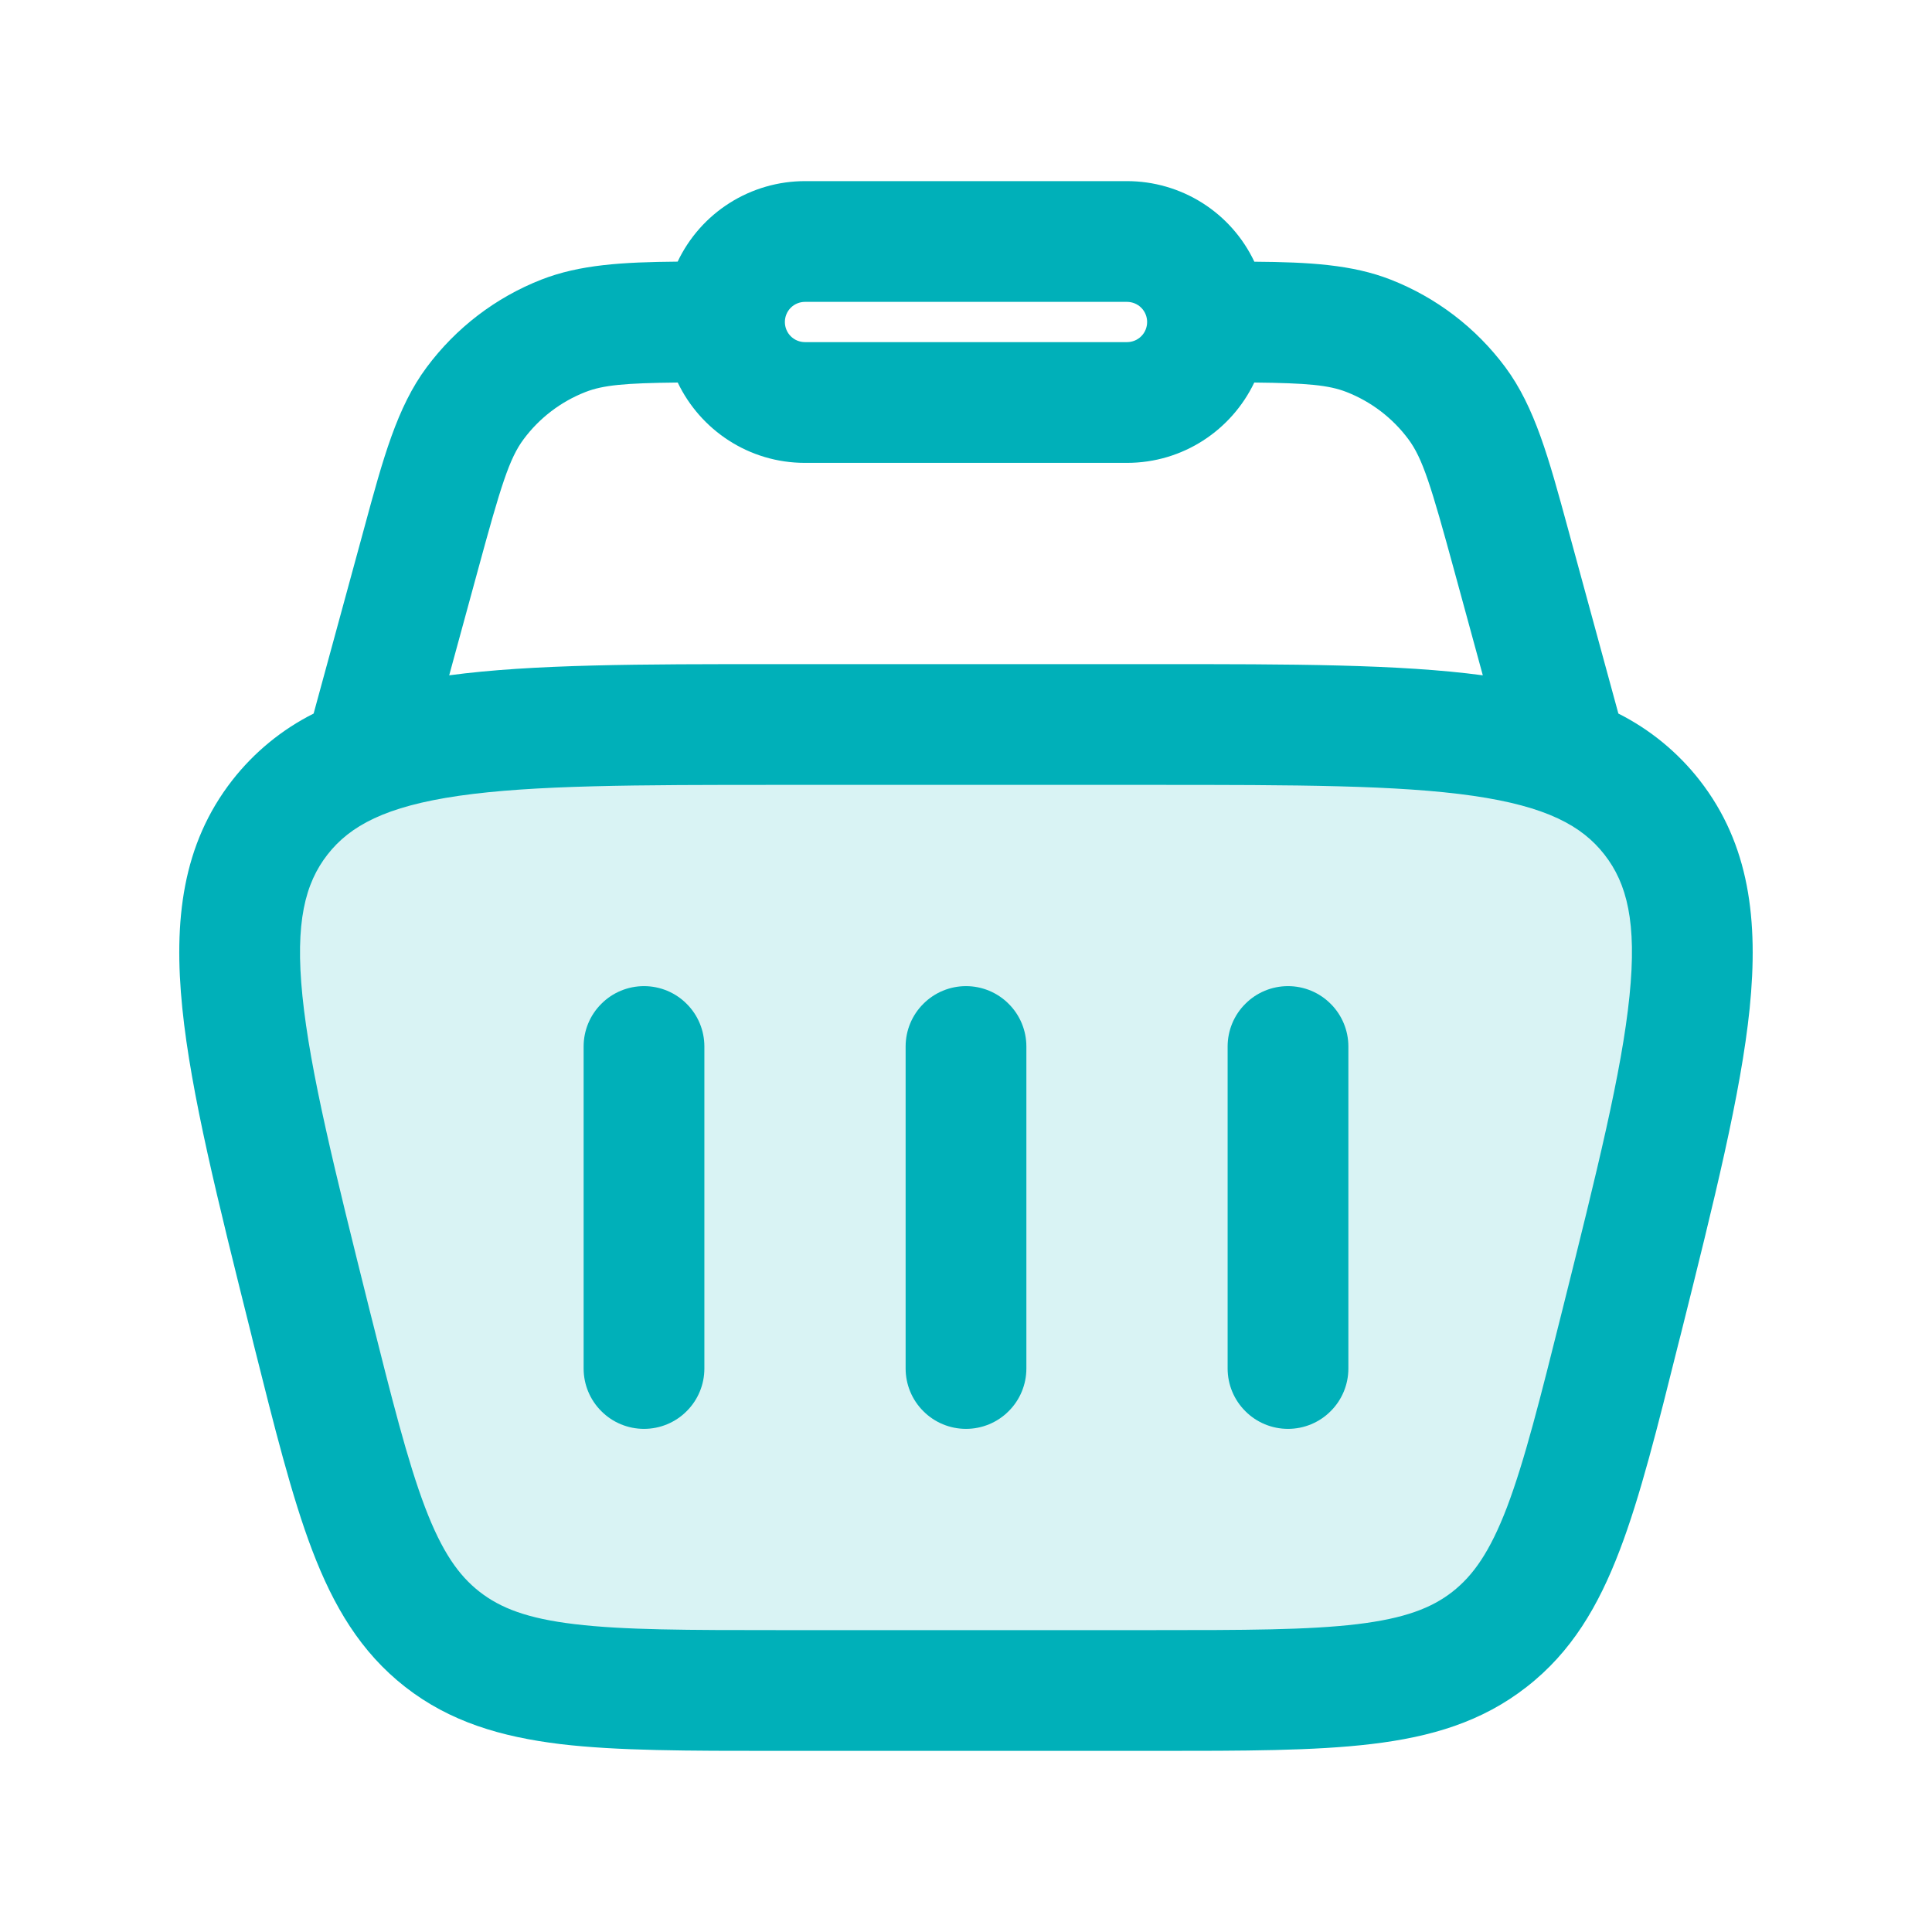
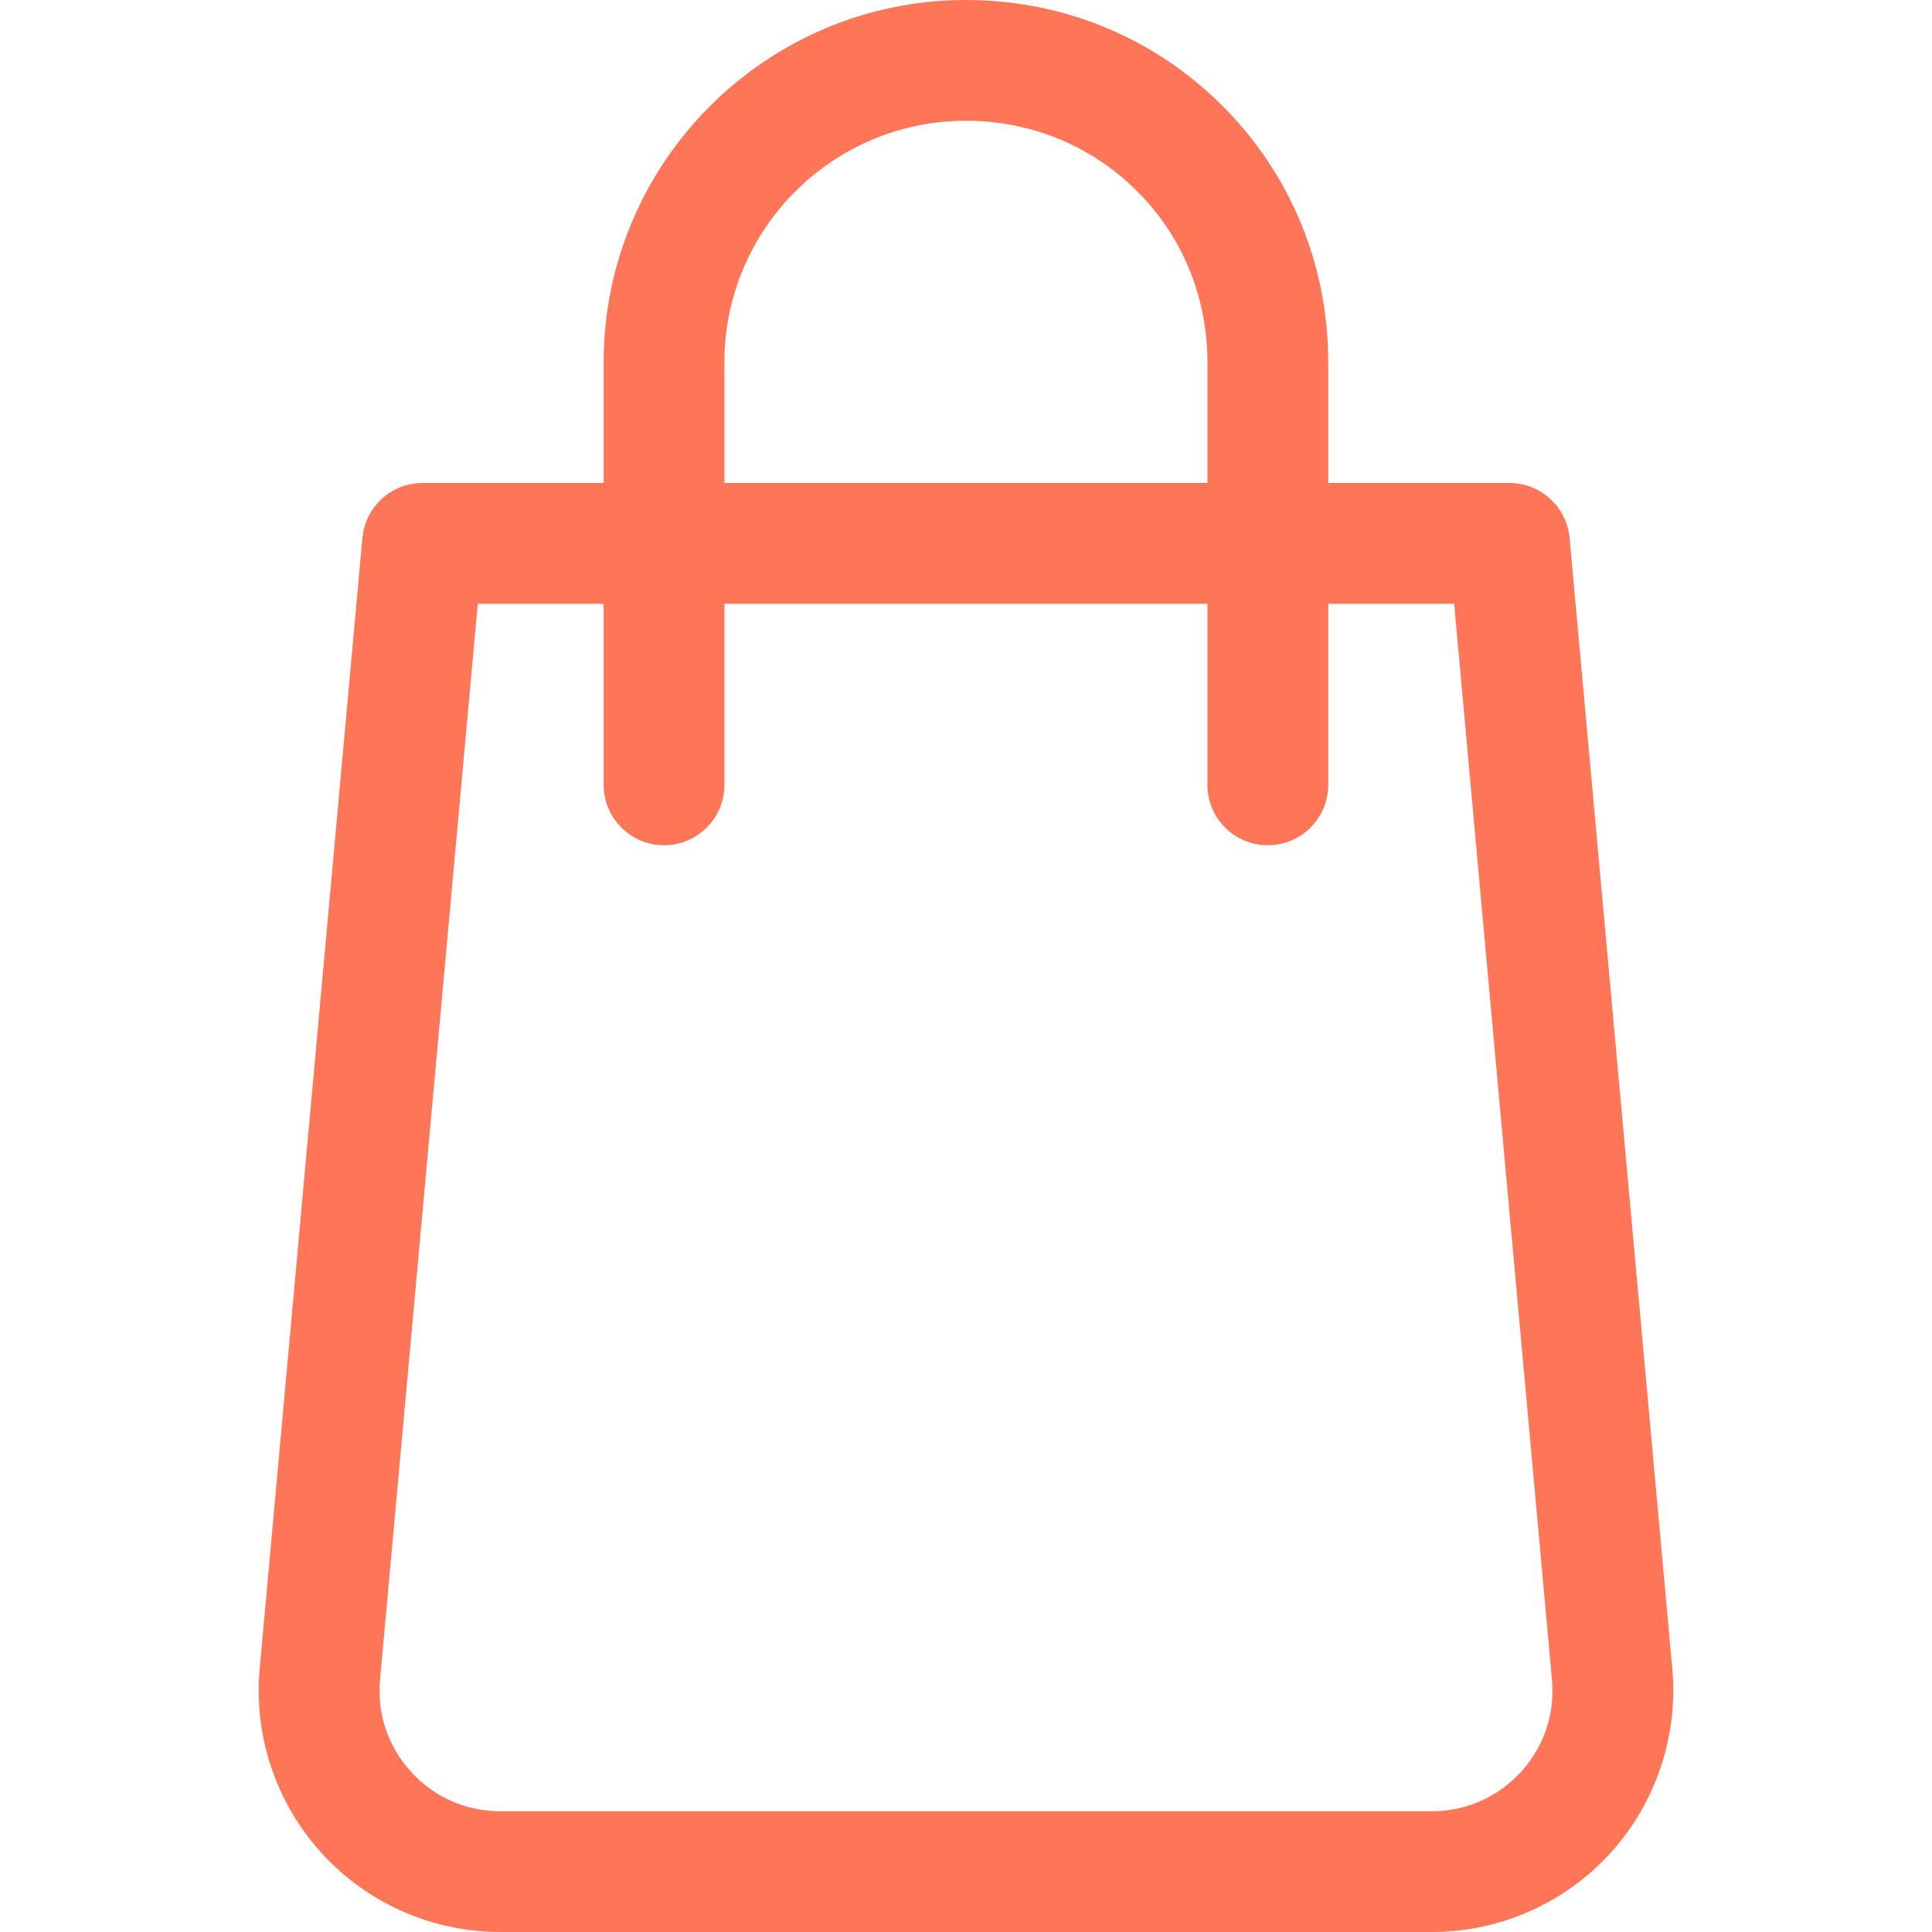
<svg xmlns="http://www.w3.org/2000/svg" width="24" height="24" viewBox="0 0 24 24" fill="none">
-   <path d="M5.1 9L3 10.5L4.5 19.2L6 21L18.9 20.4L21 11.4L19.2 9.3L5.1 9Z" fill="#00B0B9" fill-opacity="0.15" />
-   <path d="M8.75 13C8.75 12.801 8.671 12.61 8.53 12.47C8.39 12.329 8.199 12.25 8 12.25C7.801 12.25 7.61 12.329 7.47 12.47C7.329 12.61 7.25 12.801 7.25 13V17C7.25 17.199 7.329 17.39 7.47 17.53C7.61 17.671 7.801 17.75 8 17.75C8.199 17.75 8.39 17.671 8.53 17.53C8.671 17.39 8.75 17.199 8.75 17V13ZM16 12.25C16.199 12.25 16.39 12.329 16.53 12.47C16.671 12.61 16.75 12.801 16.75 13V17C16.75 17.199 16.671 17.39 16.53 17.53C16.39 17.671 16.199 17.75 16 17.75C15.801 17.75 15.61 17.671 15.47 17.53C15.329 17.39 15.25 17.199 15.25 17V13C15.25 12.801 15.329 12.61 15.47 12.47C15.61 12.329 15.801 12.25 16 12.25ZM12.75 13C12.75 12.801 12.671 12.61 12.53 12.47C12.39 12.329 12.199 12.25 12 12.25C11.801 12.25 11.61 12.329 11.47 12.47C11.329 12.61 11.25 12.801 11.25 13V17C11.25 17.199 11.329 17.39 11.47 17.53C11.61 17.671 11.801 17.75 12 17.75C12.199 17.75 12.39 17.671 12.53 17.53C12.671 17.39 12.75 17.199 12.75 17V13Z" fill="#00B0B9" />
-   <path fill-rule="evenodd" clip-rule="evenodd" d="M17.274 3.473C16.798 3.287 16.265 3.256 15.582 3.251C15.44 2.951 15.216 2.698 14.936 2.521C14.656 2.344 14.331 2.25 14 2.25H10C9.669 2.25 9.344 2.344 9.064 2.521C8.784 2.698 8.56 2.951 8.418 3.25C7.734 3.256 7.202 3.287 6.726 3.473C6.158 3.695 5.664 4.073 5.3 4.563C4.933 5.056 4.76 5.69 4.524 6.561L3.896 8.864C3.502 9.062 3.157 9.345 2.886 9.692C2.264 10.489 2.154 11.438 2.265 12.526C2.372 13.582 2.705 14.912 3.121 16.576L3.147 16.683C3.411 17.735 3.624 18.59 3.878 19.257C4.143 19.953 4.48 20.523 5.034 20.956C5.589 21.389 6.224 21.576 6.963 21.666C7.671 21.75 8.553 21.75 9.638 21.75H14.362C15.447 21.75 16.328 21.75 17.037 21.665C17.777 21.577 18.411 21.389 18.965 20.955C19.52 20.523 19.856 19.953 20.121 19.257C20.376 18.59 20.589 17.735 20.852 16.682L20.879 16.577C21.295 14.912 21.627 13.582 21.735 12.527C21.845 11.437 21.735 10.489 21.113 9.692C20.842 9.345 20.497 9.062 20.104 8.864L19.476 6.561C19.239 5.69 19.066 5.056 18.7 4.562C18.336 4.072 17.842 3.695 17.274 3.473ZM7.272 4.87C7.492 4.784 7.758 4.759 8.419 4.752C8.701 5.342 9.303 5.75 9.999 5.75H13.999C14.697 5.75 15.299 5.342 15.581 4.752C16.242 4.759 16.508 4.784 16.728 4.87C17.034 4.99 17.3 5.193 17.496 5.457C17.672 5.694 17.775 6.025 18.066 7.092L18.42 8.389C17.382 8.25 16.042 8.25 14.377 8.25H9.622C7.958 8.25 6.618 8.25 5.58 8.389L5.934 7.092C6.224 6.025 6.328 5.694 6.504 5.457C6.7 5.193 6.966 4.99 7.272 4.87ZM10 3.75C9.934 3.75 9.87 3.776 9.823 3.823C9.776 3.87 9.75 3.934 9.75 4C9.75 4.066 9.776 4.13 9.823 4.177C9.87 4.224 9.934 4.25 10 4.25H14C14.066 4.25 14.13 4.224 14.177 4.177C14.224 4.13 14.25 4.066 14.25 4C14.25 3.934 14.224 3.87 14.177 3.823C14.13 3.776 14.066 3.75 14 3.75H10ZM4.069 10.615C4.348 10.258 4.789 10.018 5.699 9.886C6.63 9.752 7.892 9.75 9.685 9.75H14.315C16.108 9.75 17.369 9.752 18.3 9.886C19.211 10.018 19.652 10.258 19.931 10.616C20.21 10.973 20.336 11.458 20.242 12.374C20.147 13.31 19.843 14.534 19.408 16.274C19.131 17.382 18.938 18.15 18.72 18.724C18.508 19.278 18.301 19.571 18.042 19.774C17.783 19.976 17.448 20.105 16.859 20.176C16.249 20.249 15.459 20.25 14.315 20.25H9.685C8.541 20.25 7.75 20.249 7.141 20.176C6.551 20.106 6.217 19.976 5.958 19.774C5.698 19.571 5.491 19.278 5.28 18.724C5.062 18.15 4.869 17.382 4.591 16.274C4.157 14.534 3.852 13.31 3.757 12.374C3.664 11.458 3.79 10.972 4.069 10.615Z" fill="#00B0B9" />
+   <path d="M20.774 20.729L19.498 6.683C19.462 6.295 19.138 6 18.75 6H16.5V4.5C16.5 3.294 16.033 2.162 15.185 1.314C14.338 0.467 13.206 0 11.999 0C9.518 0 7.499 2.019 7.499 4.5V6H5.249C4.861 6 4.537 6.295 4.502 6.683L3.226 20.729C3.149 21.566 3.431 22.402 3.998 23.023C4.565 23.645 5.372 24 6.214 24H17.787C18.628 24 19.435 23.645 20.002 23.023C20.569 22.402 20.849 21.566 20.774 20.729ZM8.999 4.5C8.999 2.845 10.345 1.5 11.999 1.5C12.805 1.5 13.559 1.81 14.125 2.374C14.691 2.938 14.999 3.695 14.999 4.5V6H8.999V4.5ZM18.893 22.012C18.605 22.326 18.212 22.5 17.785 22.5H6.214C5.788 22.5 5.393 22.326 5.107 22.011C4.819 21.696 4.682 21.29 4.721 20.863L5.935 7.5H7.499V9.75C7.499 10.164 7.835 10.5 8.249 10.5C8.663 10.5 8.999 10.164 8.999 9.75V7.5H14.999V9.75C14.999 10.164 15.335 10.5 15.749 10.5C16.163 10.5 16.5 10.164 16.5 9.75V7.5H18.064L19.279 20.865C19.318 21.29 19.181 21.698 18.893 22.012Z" fill="#FF7557" />
</svg>
